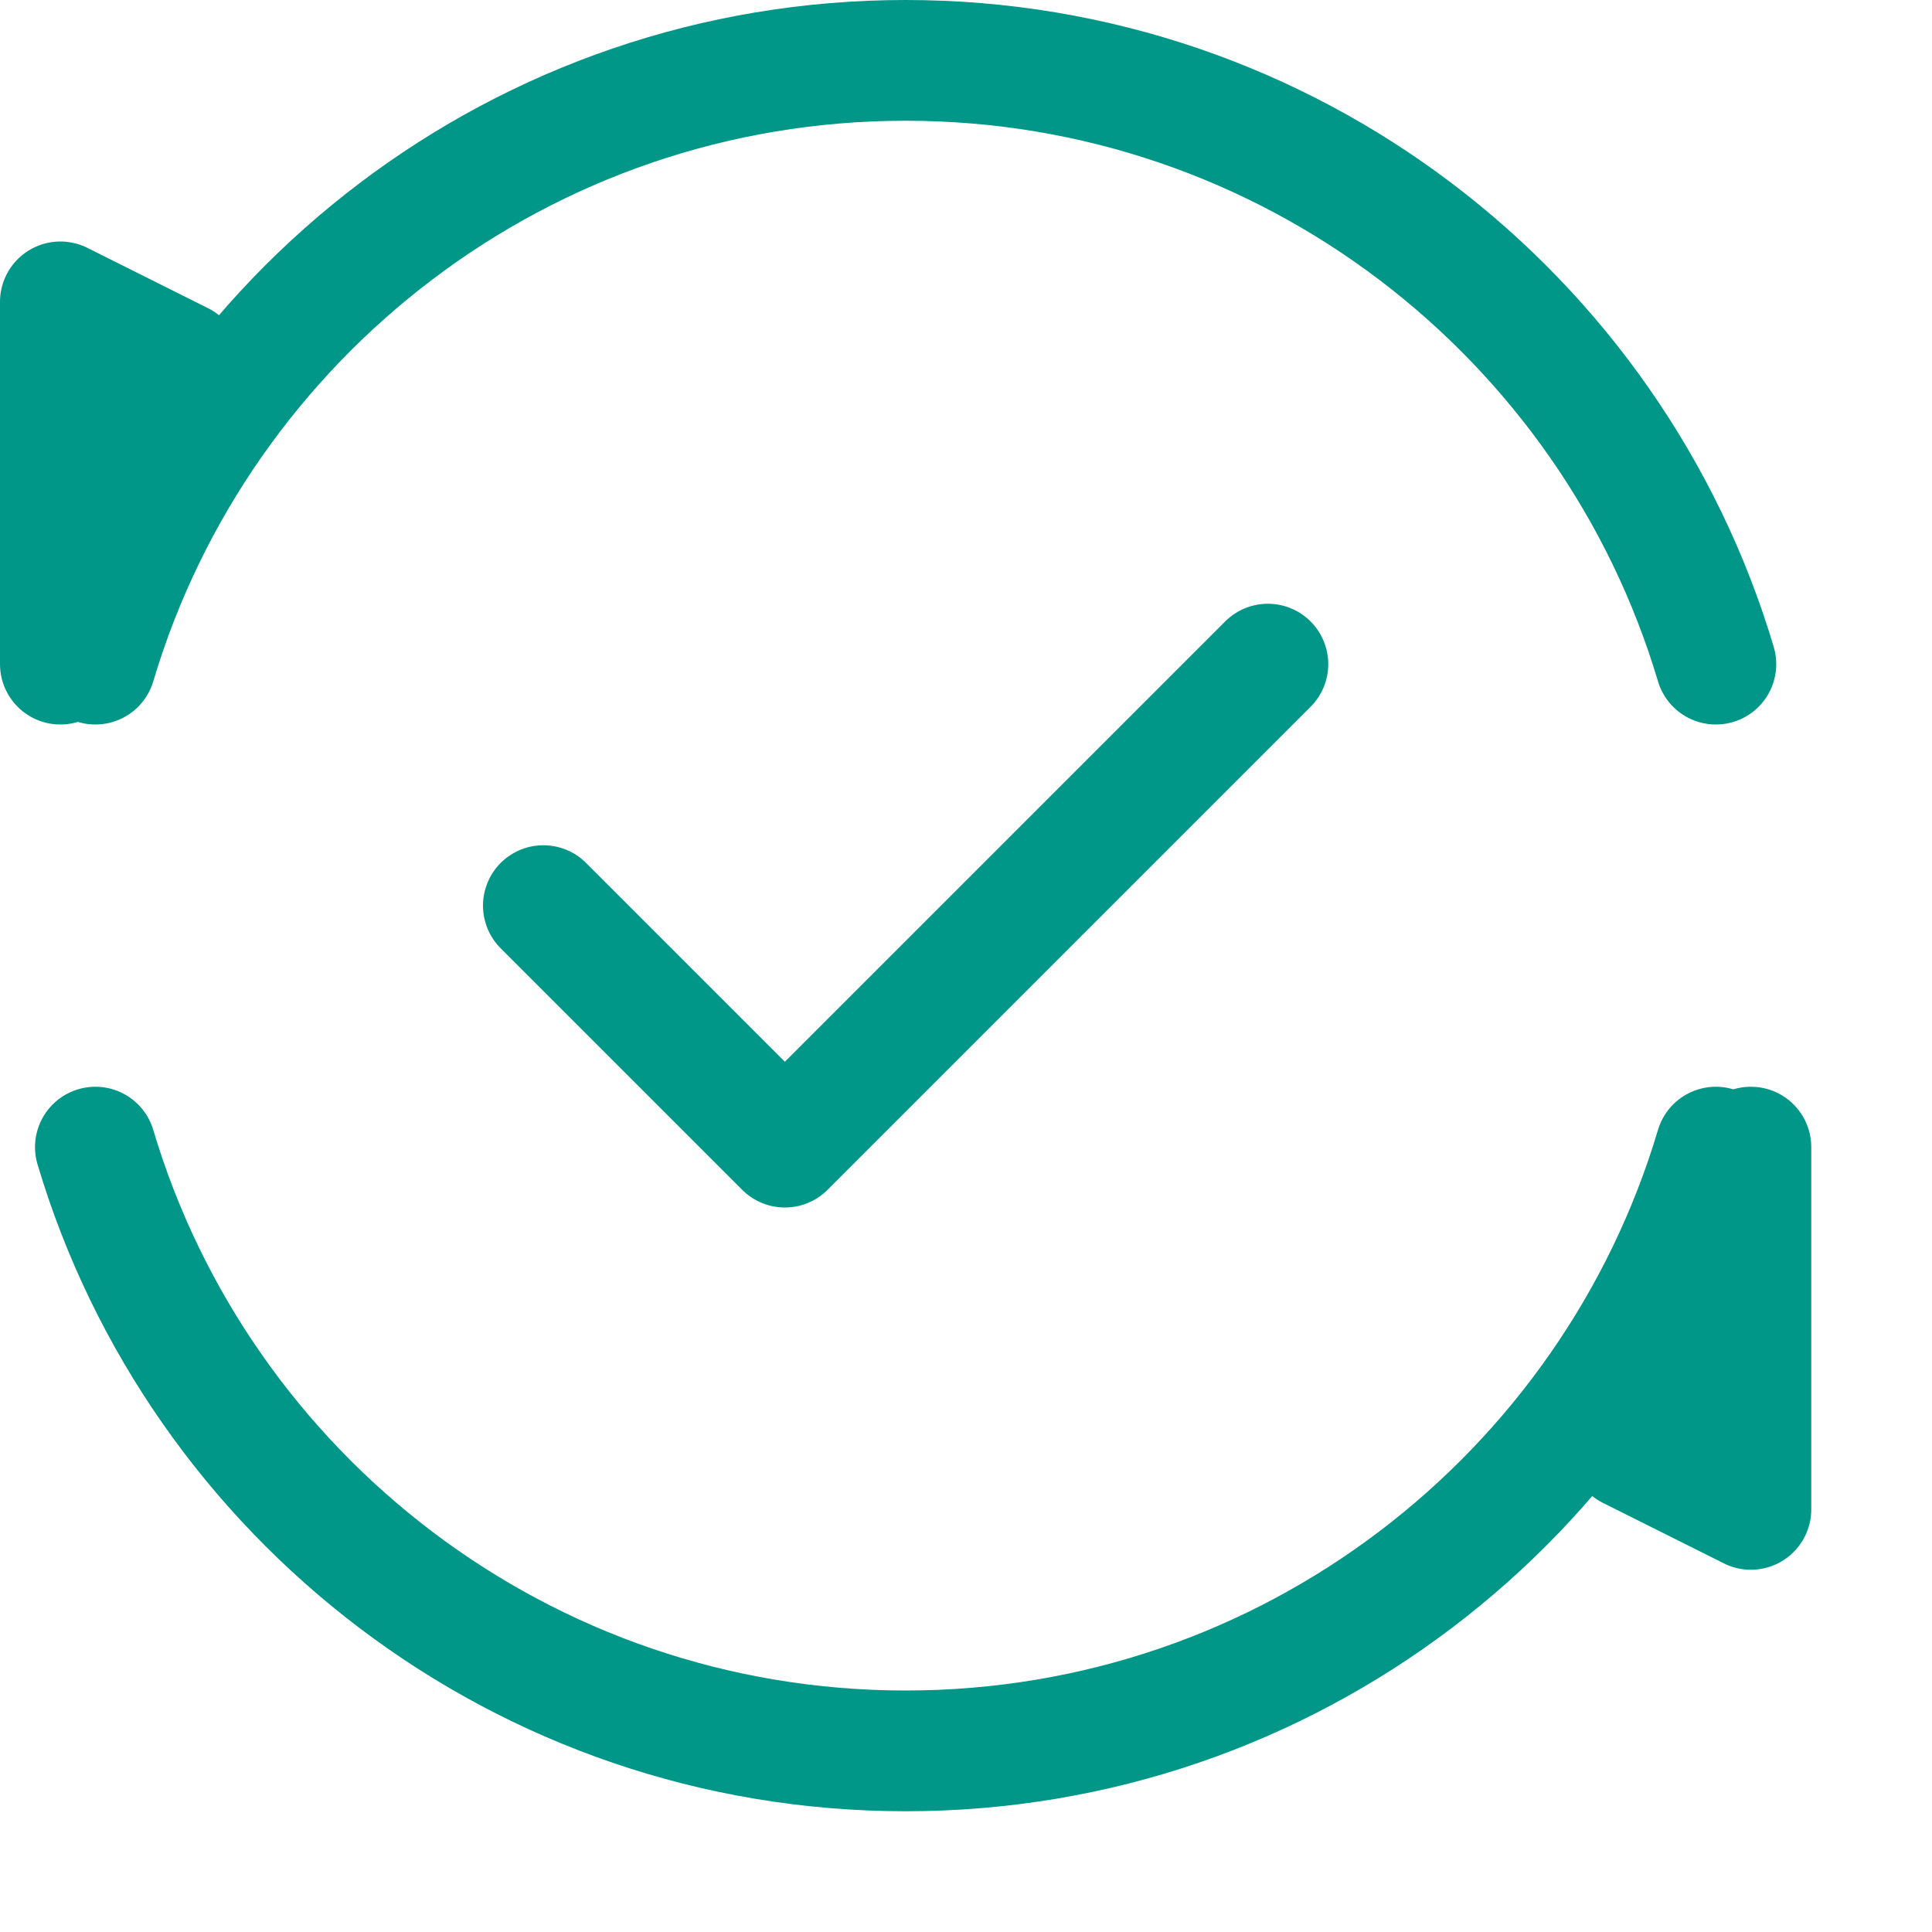
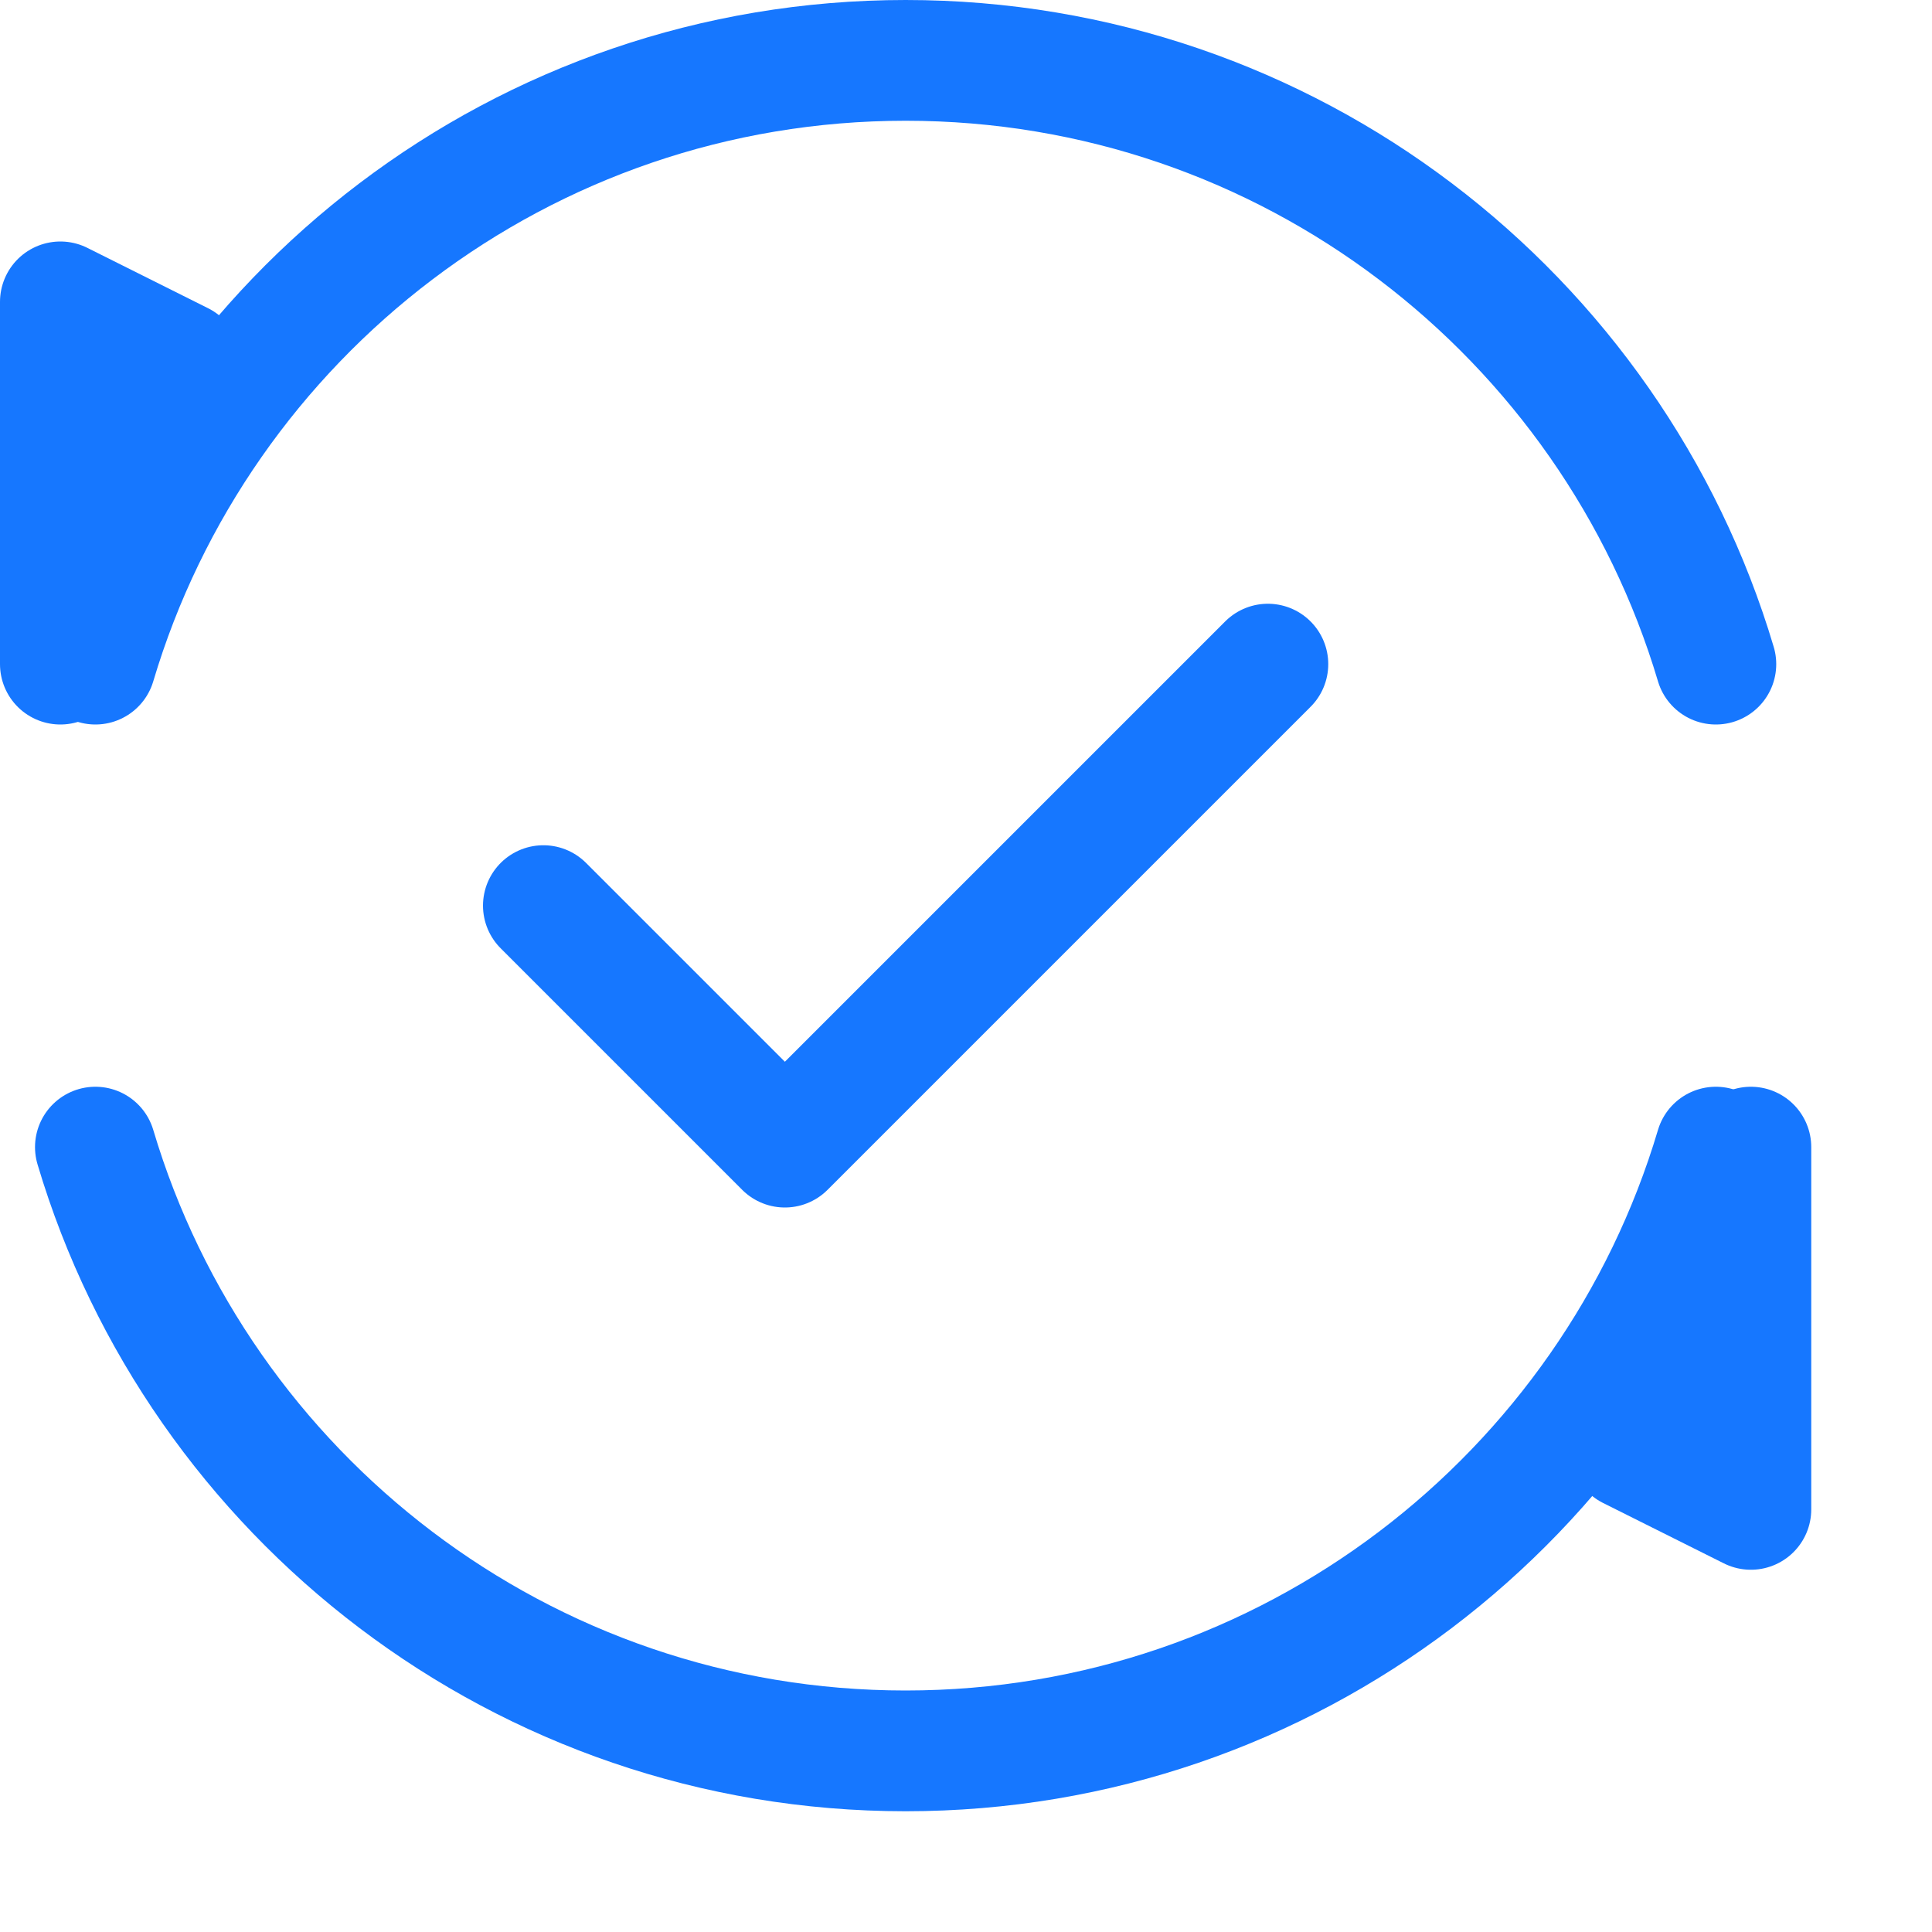
<svg xmlns="http://www.w3.org/2000/svg" id="a" width="16" height="16" viewBox="0 0 16 16">
-   <polyline points=".5 5.5 .5 2.5 1.5 3" style="fill:#009688; stroke:#009688; stroke-linecap:round; stroke-linejoin:round;" />
-   <polyline points="13.5 12 14.5 12.5 14.5 12.5 14.5 9.5" style="fill:#009688; stroke:#009688; stroke-linecap:round; stroke-linejoin:round;" />
-   <polyline points="4.5 7.5 6.5 9.5 10.5 5.5" style="fill:none; stroke:#009688; stroke-linecap:round; stroke-linejoin:round;" />
-   <path d="M14.21,5.5c-.86-2.89-3.54-5-6.71-5S1.65,2.61.79,5.5" style="fill:none; stroke:#009688; stroke-linecap:round; stroke-linejoin:round;" />
-   <path d="M.79,9.5c.86,2.89,3.54,5,6.71,5s5.85-2.11,6.71-5" style="fill:none; stroke:#009688; stroke-linecap:round; stroke-linejoin:round;" />
+   <polyline points=".5 5.5 .5 2.5 1.5 3" style="fill:#1677ff; stroke:#1677ff; stroke-linecap:round; stroke-linejoin:round;" />
+   <polyline points="13.5 12 14.5 12.5 14.5 12.5 14.5 9.5" style="fill:#1677ff; stroke:#1677ff; stroke-linecap:round; stroke-linejoin:round;" />
+   <polyline points="4.5 7.5 6.5 9.5 10.5 5.5" style="fill:none; stroke:#1677ff; stroke-linecap:round; stroke-linejoin:round;" />
+   <path d="M14.21,5.5c-.86-2.89-3.54-5-6.71-5S1.65,2.61.79,5.5" style="fill:none; stroke:#1677ff; stroke-linecap:round; stroke-linejoin:round;" />
+   <path d="M.79,9.5c.86,2.89,3.54,5,6.71,5s5.85-2.11,6.71-5" style="fill:none; stroke:#1677ff; stroke-linecap:round; stroke-linejoin:round;" />
</svg>
